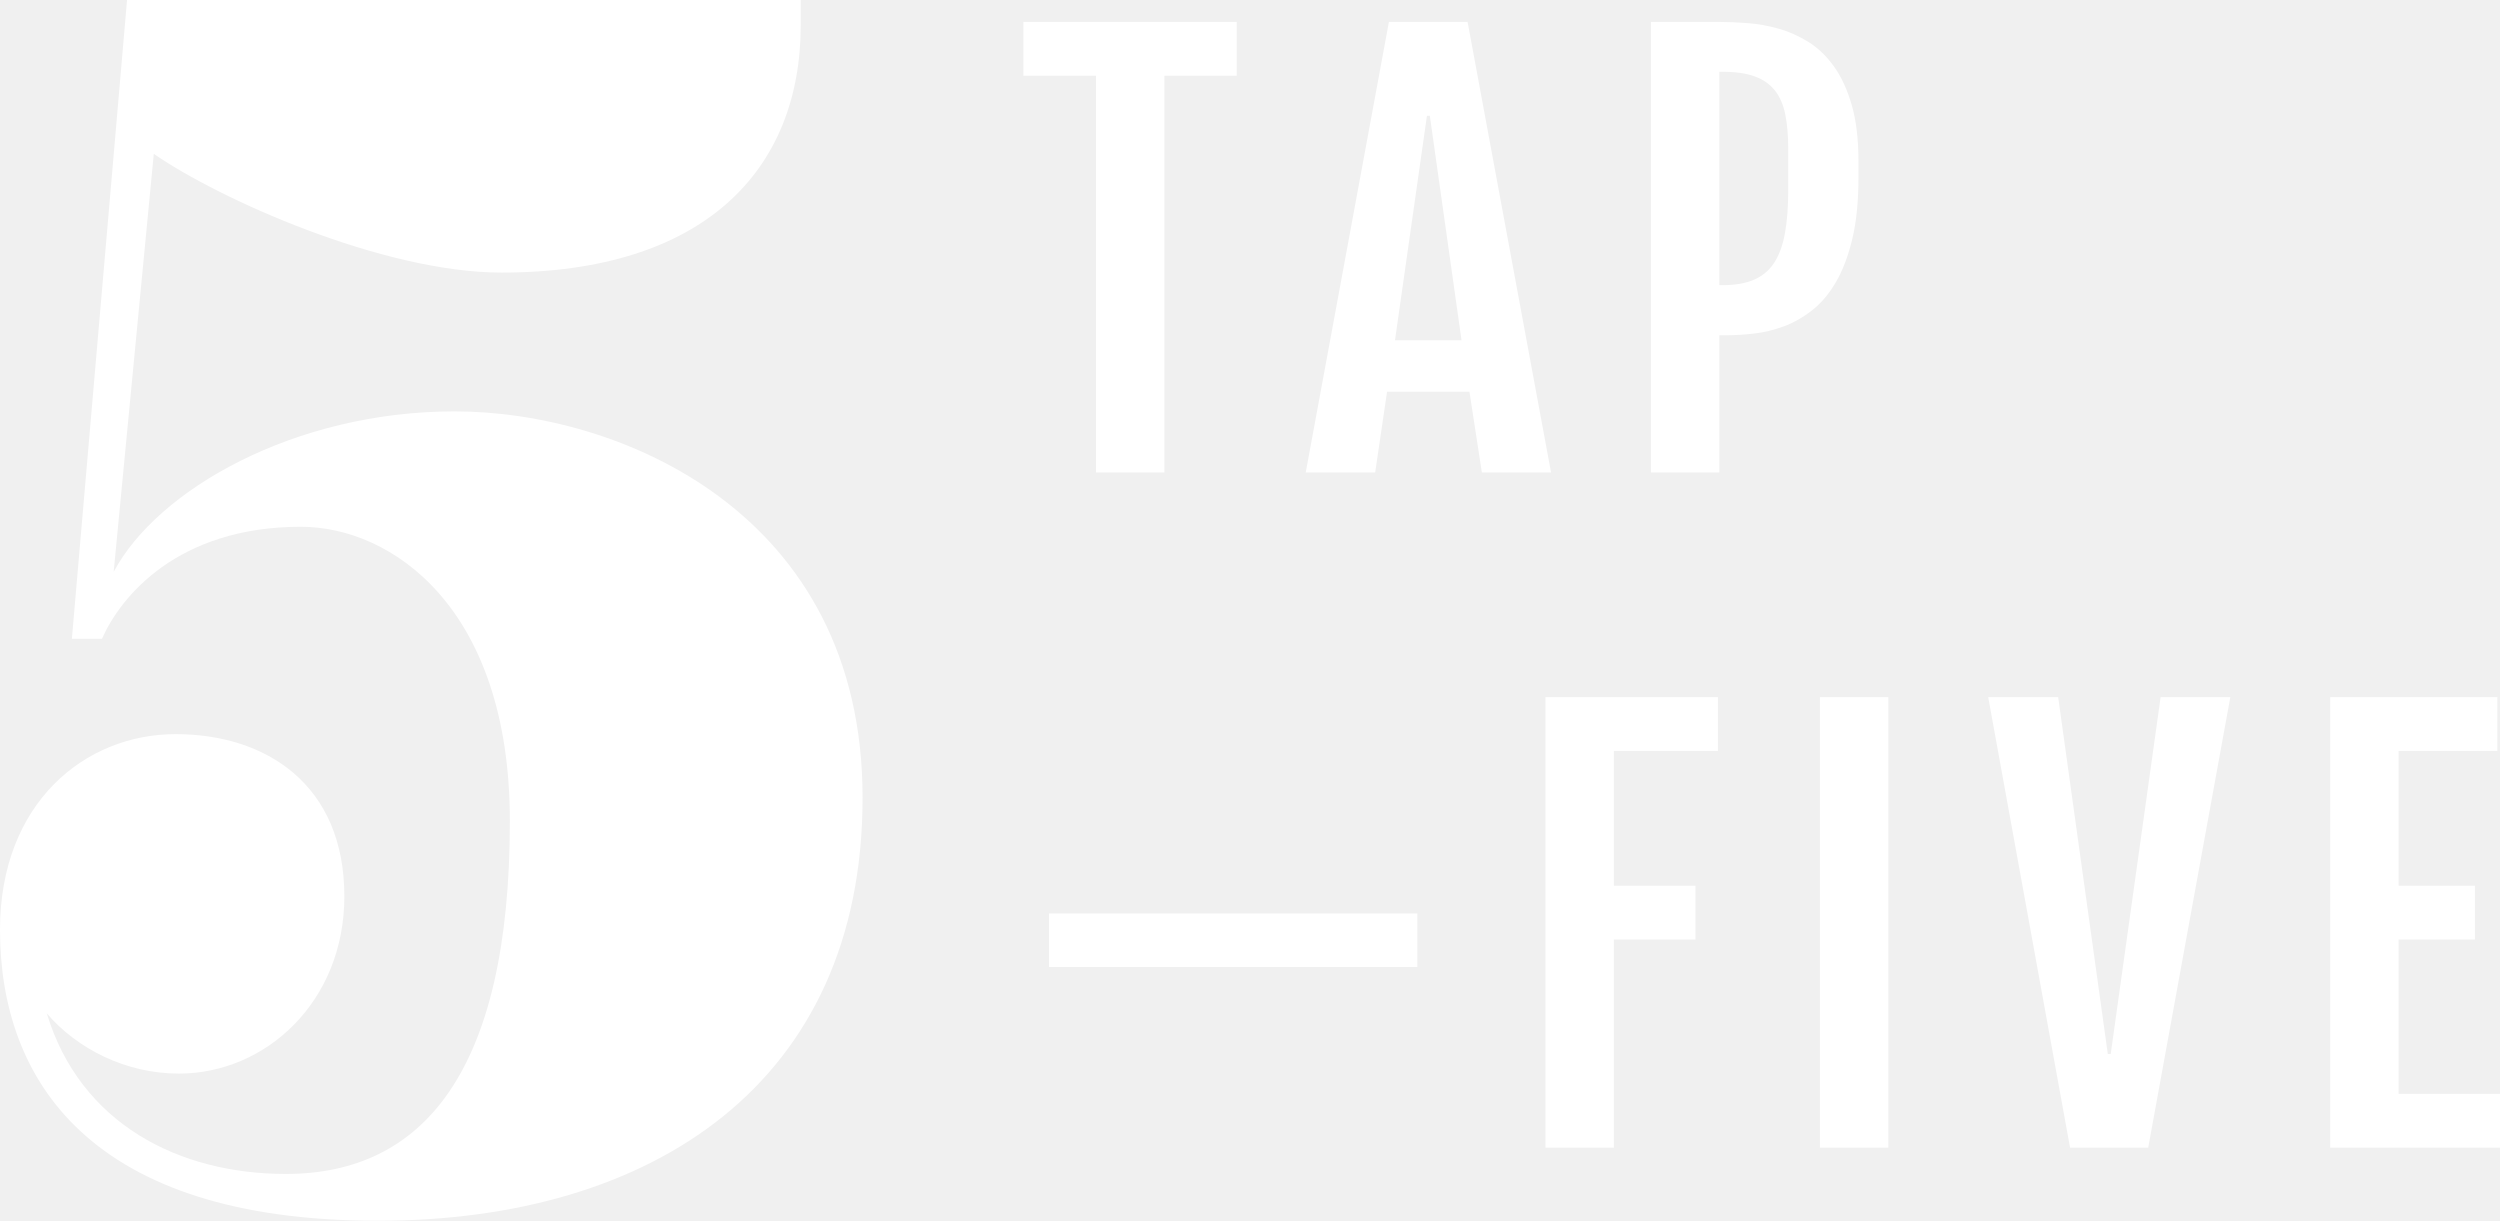
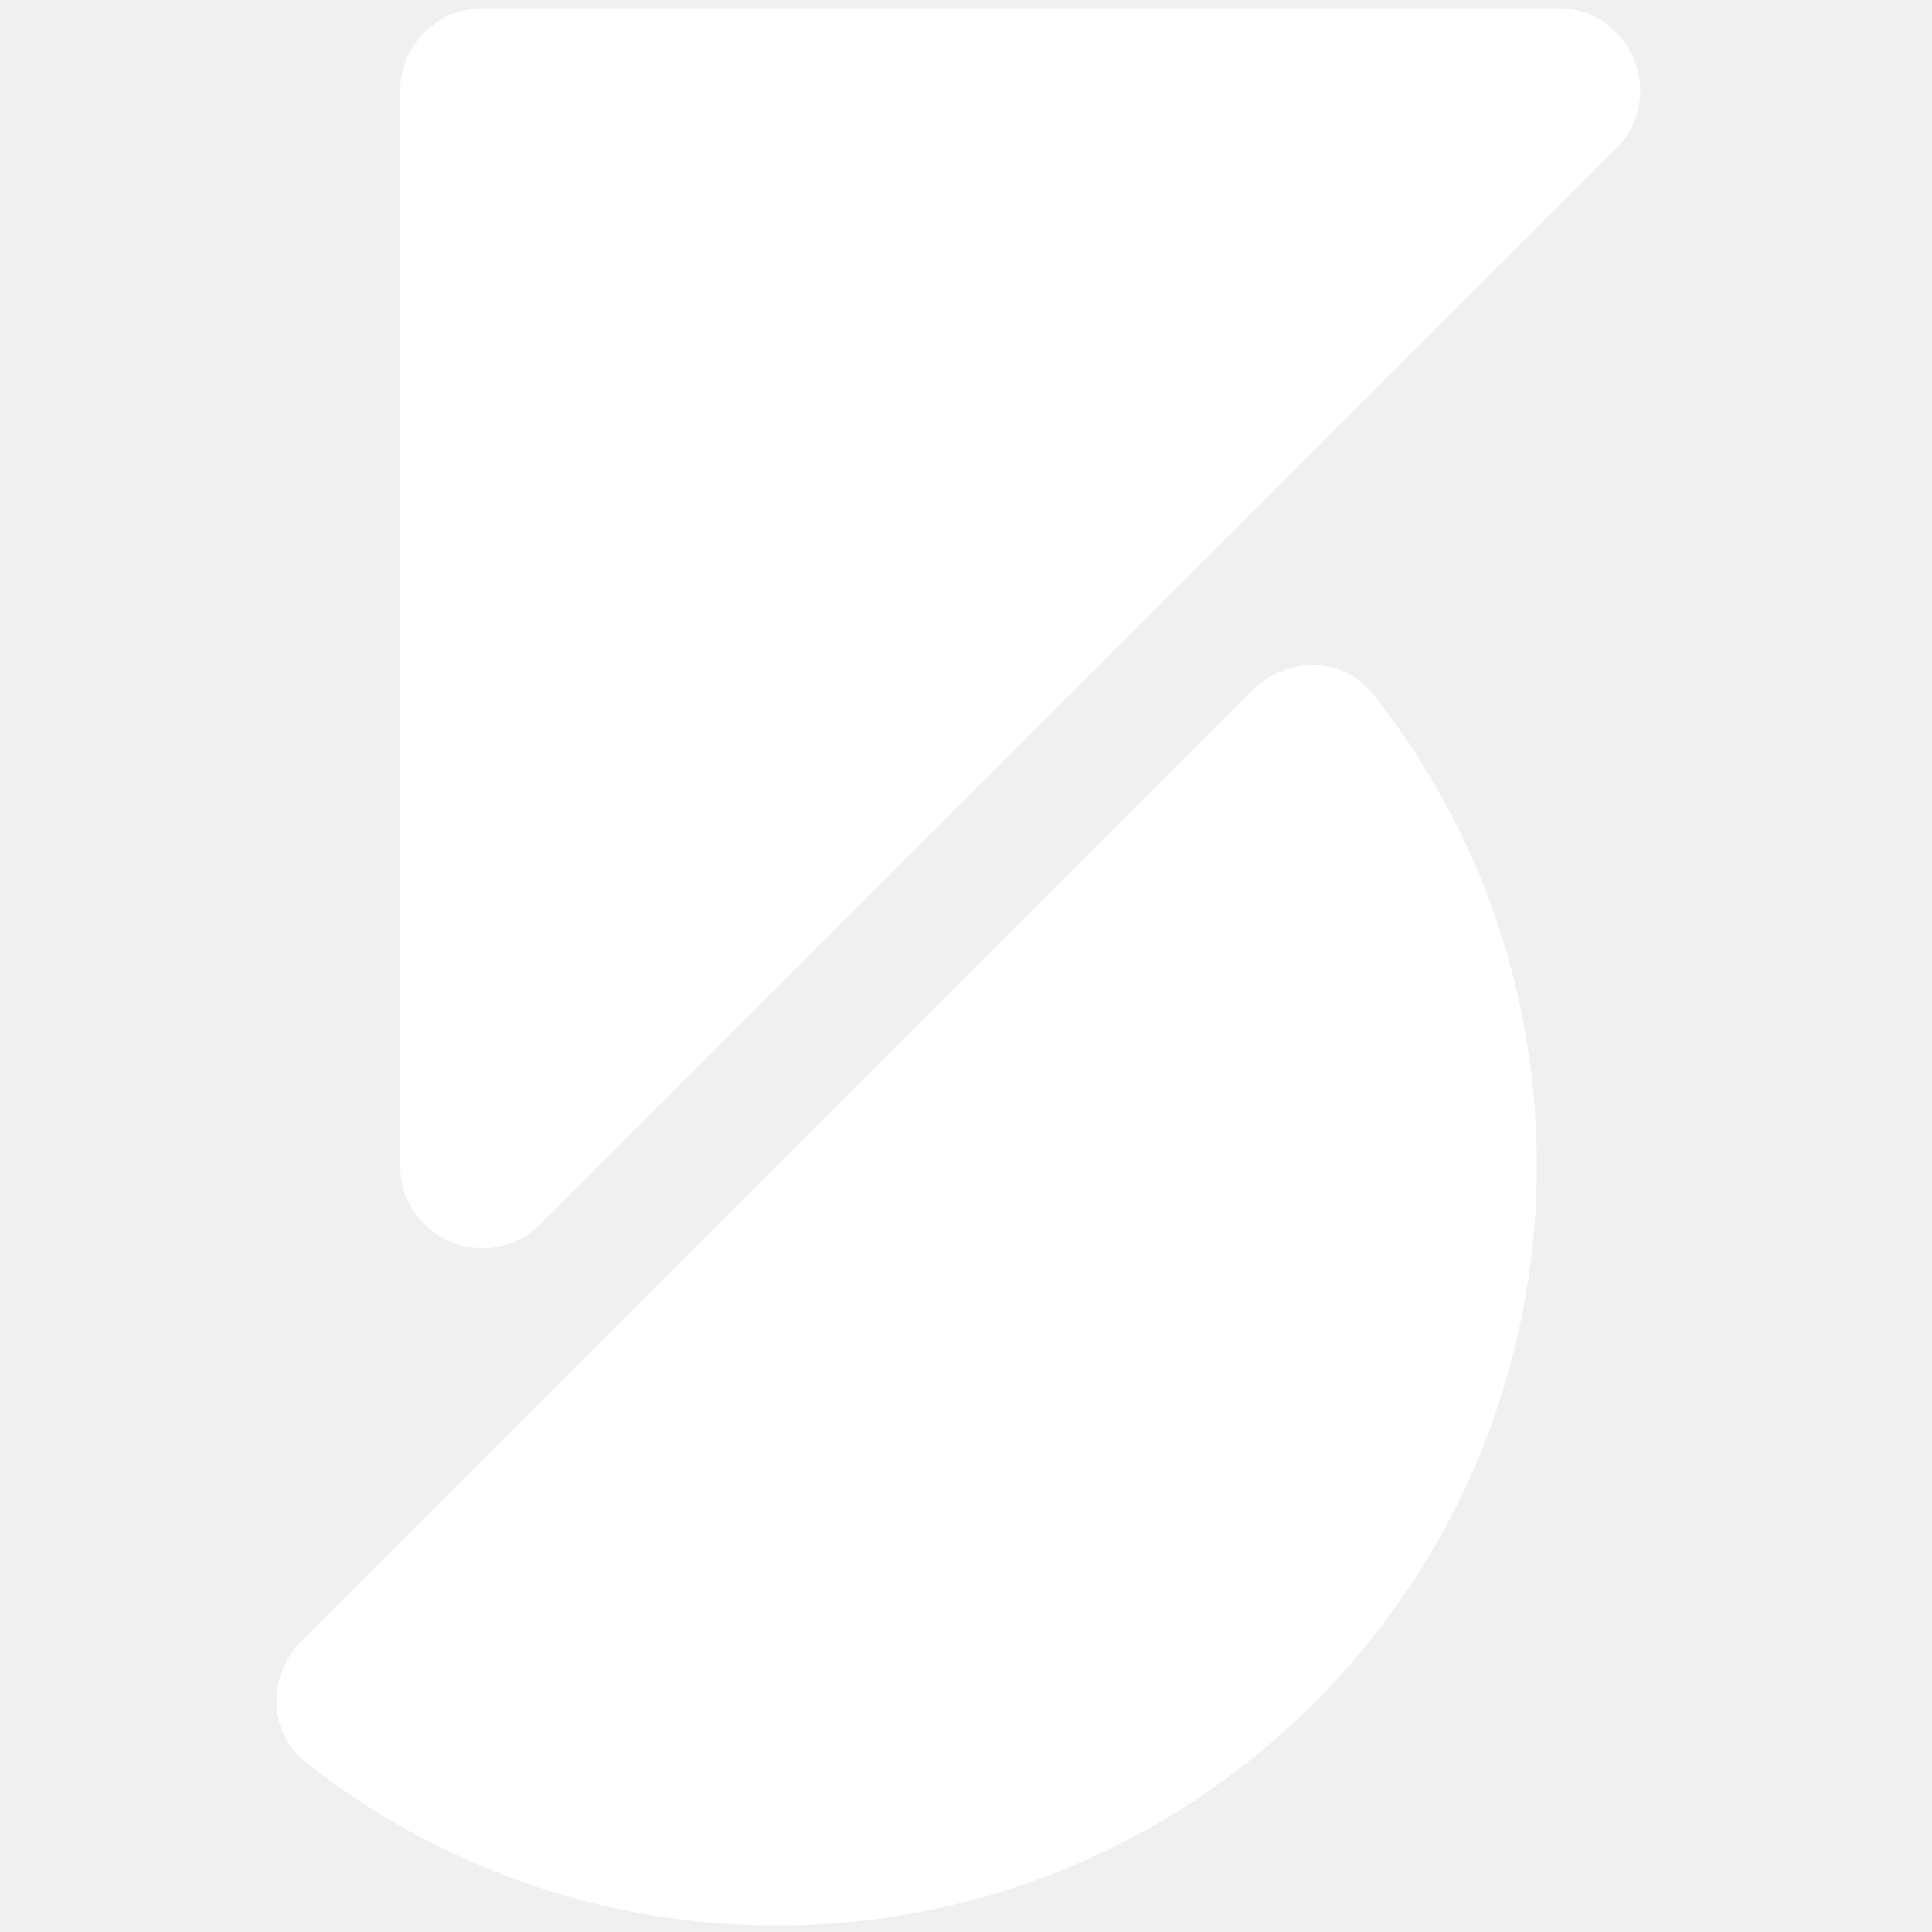
- <svg xmlns="http://www.w3.org/2000/svg" width="342px" height="167px" viewBox="0 0 342 167" version="1.1">
-   <g id="website" stroke="none" stroke-width="1" fill="none" fill-rule="evenodd">
-     <g id="Desktop-HD-Copy" transform="translate(-549, -374)" fill="#FFFFFF">
-       <g id="tap5-small" transform="translate(549, 374)">
-         <path d="M149.933,10.361 L140,10.361 L140,3 L169.186,3 L169.186,10.361 L159.289,10.361 L159.289,64.629 L149.933,64.629 L149.933,10.361 Z M190.003,3 L200.767,3 L212.182,64.629 L202.718,64.629 L201.02,53.588 L189.75,53.588 L188.125,64.629 L178.625,64.629 L190.003,3 Z M199.937,46.552 L195.602,15.845 L195.205,15.845 L190.834,46.552 L199.937,46.552 Z M225.847,3 L235.203,3 C236.383,3 237.677,3.054 239.086,3.162 C240.494,3.271 241.903,3.523 243.312,3.92 C244.72,4.317 246.081,4.924 247.393,5.742 C248.706,6.56 249.868,7.673 250.879,9.08 C251.89,10.487 252.703,12.249 253.317,14.366 C253.931,16.483 254.238,19.057 254.238,22.088 L254.238,24.253 C254.238,27.548 253.955,30.369 253.389,32.714 C252.824,35.059 252.071,37.032 251.132,38.631 C250.193,40.231 249.103,41.512 247.863,42.474 C246.623,43.436 245.335,44.164 243.998,44.657 C242.662,45.15 241.313,45.475 239.952,45.631 C238.592,45.788 237.31,45.866 236.106,45.866 L235.203,45.866 L235.203,64.629 L225.847,64.629 L225.847,3 Z M235.672,39.01 C237.358,39.01 238.779,38.764 239.934,38.271 C241.09,37.777 242.011,37.008 242.698,35.961 C243.384,34.915 243.878,33.568 244.179,31.92 C244.48,30.272 244.63,28.294 244.63,25.985 L244.63,20.428 C244.63,18.6 244.498,17.018 244.233,15.683 C243.968,14.348 243.492,13.247 242.806,12.381 C242.12,11.515 241.199,10.872 240.043,10.451 C238.887,10.03 237.43,9.82 235.672,9.82 L235.203,9.82 L235.203,39.01 L235.672,39.01 Z M143.504,124.959 L193.892,124.959 L193.892,132.284 L143.504,132.284 L143.504,124.959 Z M211.423,95.371 L235.01,95.371 L235.01,102.732 L220.778,102.732 L220.778,121.17 L231.94,121.17 L231.94,128.531 L220.778,128.531 L220.778,157 L211.423,157 L211.423,95.371 Z M248.965,95.371 L258.32,95.371 L258.32,157 L248.965,157 L248.965,95.371 Z M271.986,95.371 L281.558,95.371 L288.348,144.191 L288.746,144.191 L295.573,95.371 L305.109,95.371 L293.875,157 L283.183,157 L271.986,95.371 Z M318.774,95.371 L341.639,95.371 L341.639,102.732 L328.13,102.732 L328.13,121.17 L338.569,121.17 L338.569,128.531 L328.13,128.531 L328.13,149.639 L342,149.639 L342,157 L318.774,157 L318.774,95.371 Z" id="TAP-—FIVE" />
-         <path d="M24.469,146.868 C17.151,146.868 10.519,143.437 6.403,138.633 C10.977,153.732 24.469,160.595 39.105,160.595 C57.857,160.595 69.748,146.64 69.748,112.325 C69.748,83.042 53.512,72.062 41.163,72.062 C24.24,72.062 16.465,81.67 13.95,87.389 L9.833,87.389 L17.38,0 L109.539,0 L109.539,3.432 C109.539,23.334 96.275,37.289 68.605,37.289 C52.368,37.289 29.957,27.223 21.039,21.047 L15.55,78.238 C21.496,67.029 40.248,56.277 62.202,56.277 C84.612,56.277 118,70.003 118,109.122 C118,148.241 89.186,167 51.682,167 C12.349,167 0,147.784 0,127.195 C0,109.808 11.663,100.429 24.012,100.429 C36.36,100.429 47.109,107.292 47.109,122.619 C47.109,137.032 36.36,146.868 24.469,146.868 Z" id="5" />
-       </g>
-     </g>
-   </g>
+ <svg xmlns="http://www.w3.org/2000/svg" width="150px" height="150px" fill="none" viewBox="0 0 49 68">
+   <path fill="#fff" fill-rule="evenodd" d="M47.377 5.228L9.526 43.08c-1.822 1.822-4.938.531-4.938-2.046V3.183A2.893 2.893 0 017.481.29h37.851c2.577 0 3.868 3.116 2.045 4.938zM1.261 62.022c-1.358-1.072-1.348-3.073-.124-4.296L17.84 41.022l16.704-16.704c1.223-1.224 3.224-1.234 4.296.124a26.757 26.757 0 01-37.58 37.58z" clip-rule="evenodd" />
</svg>
